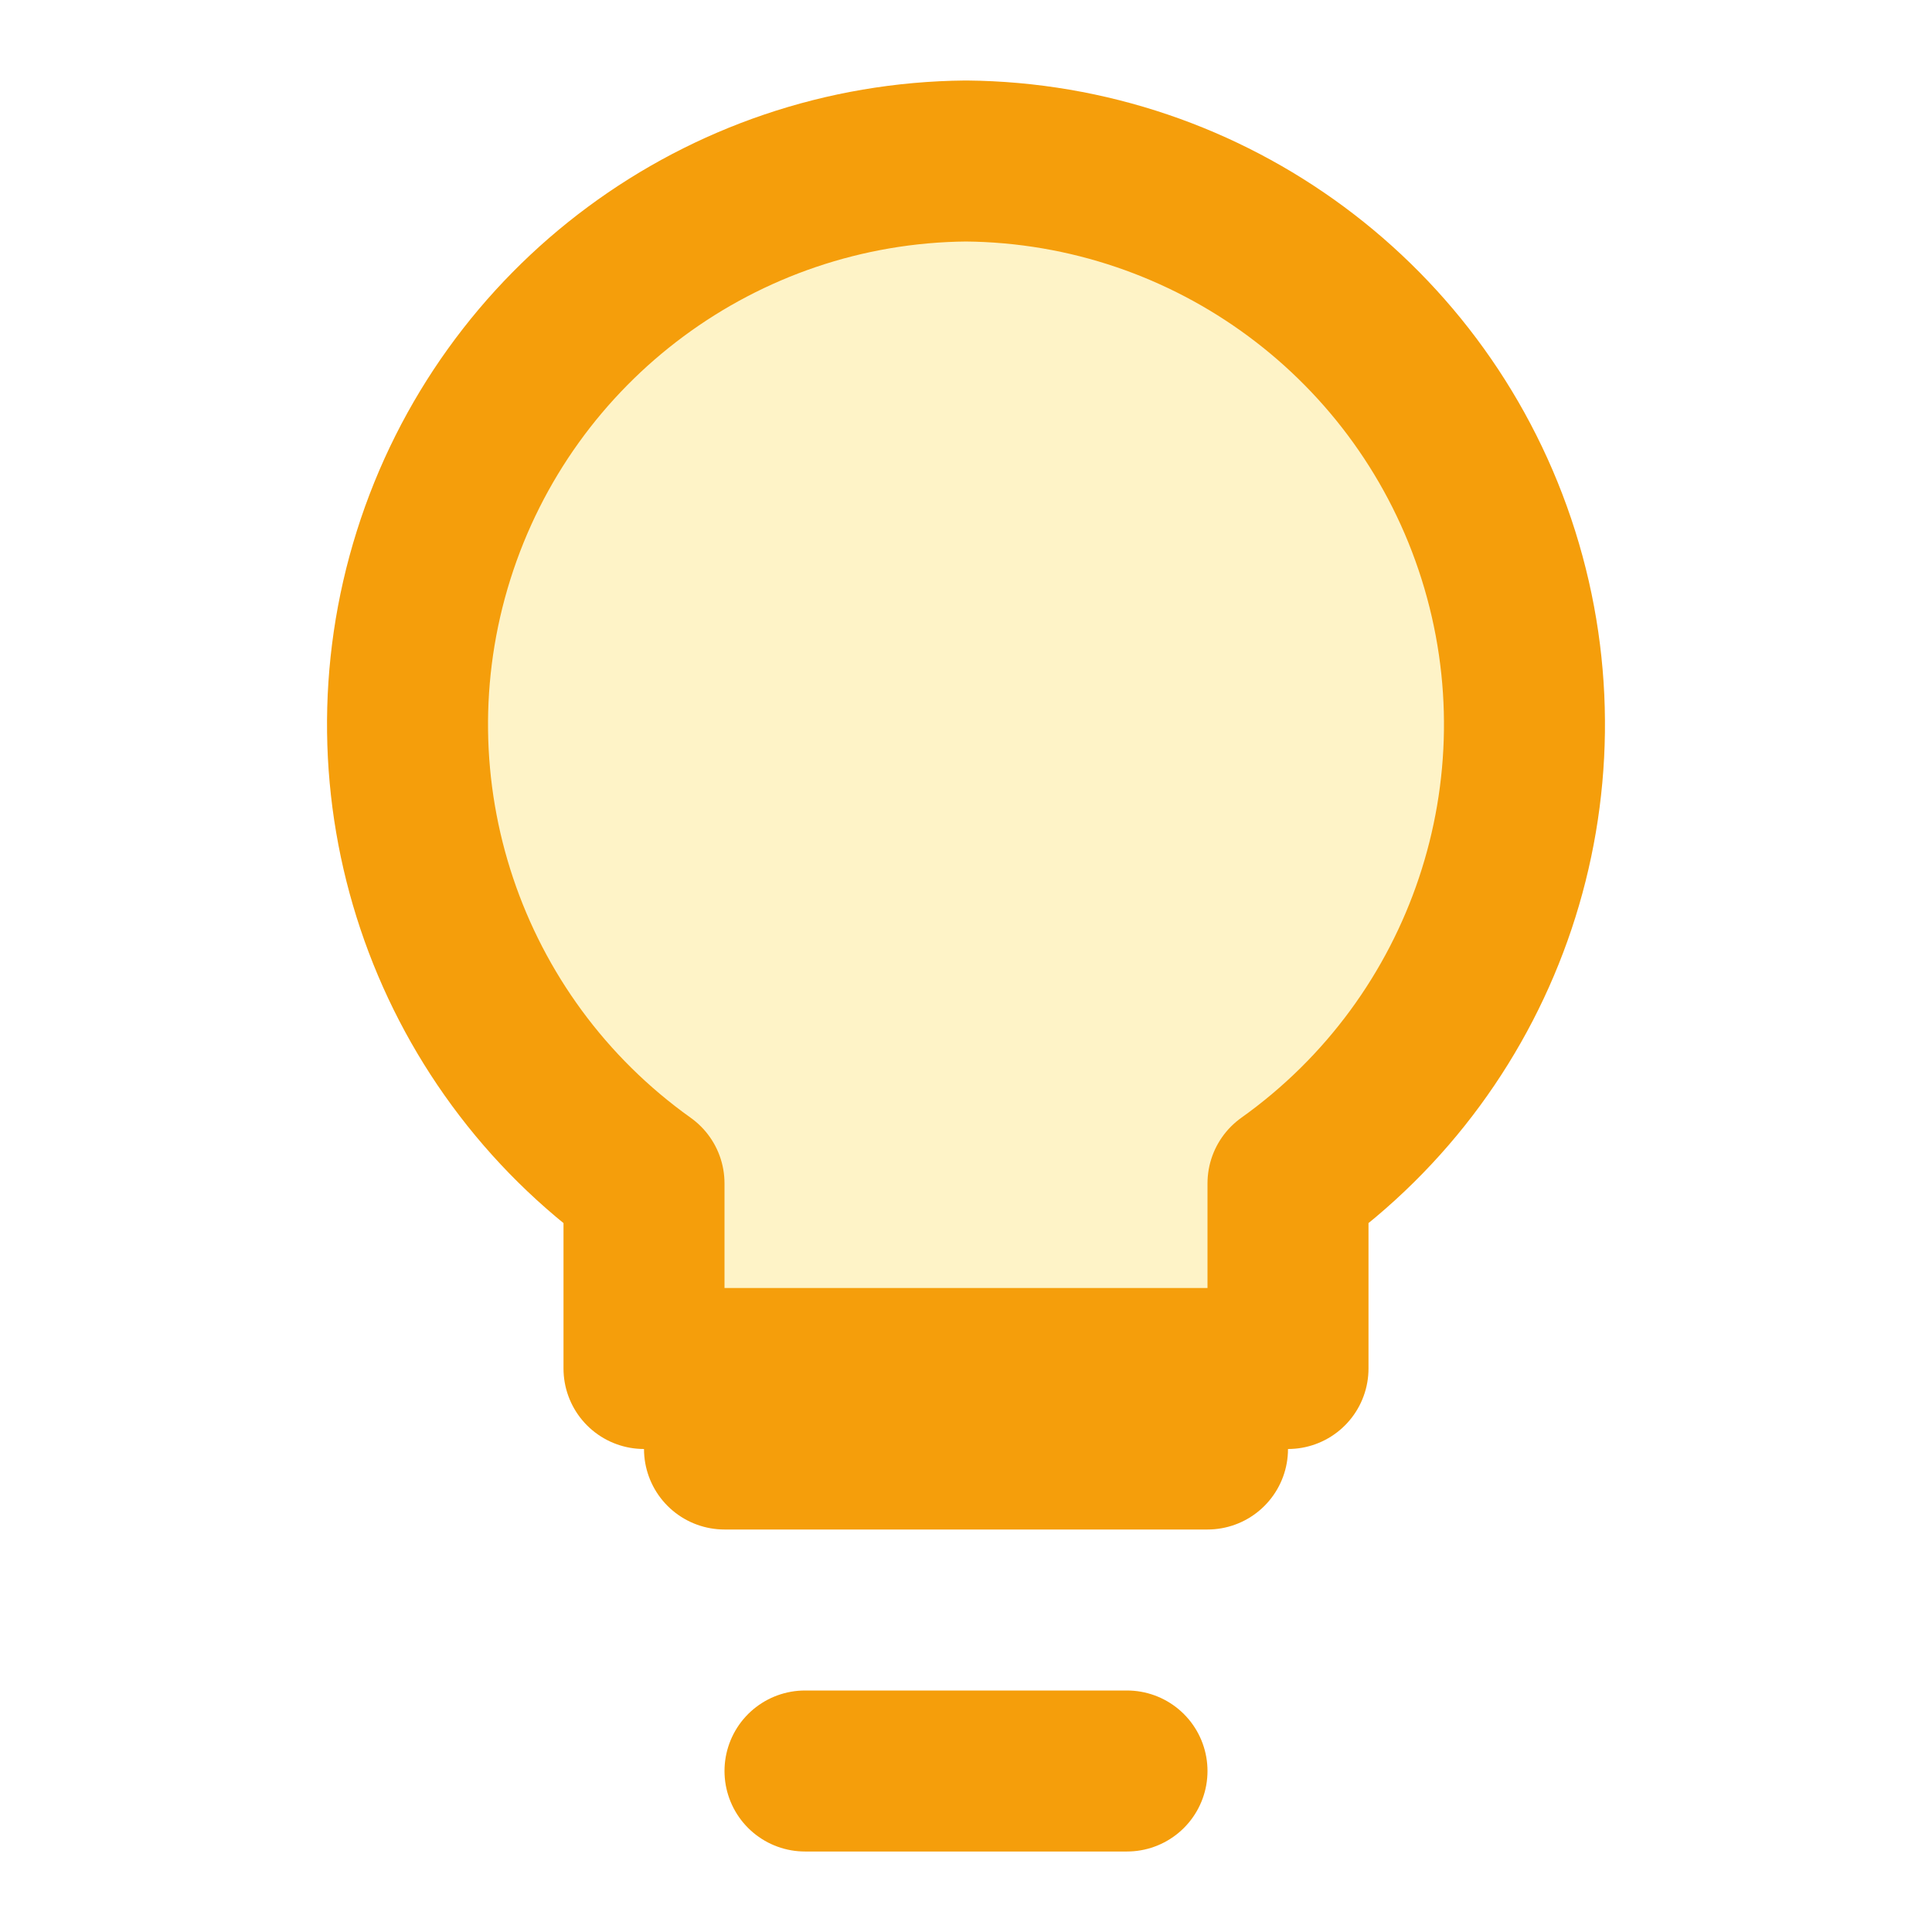
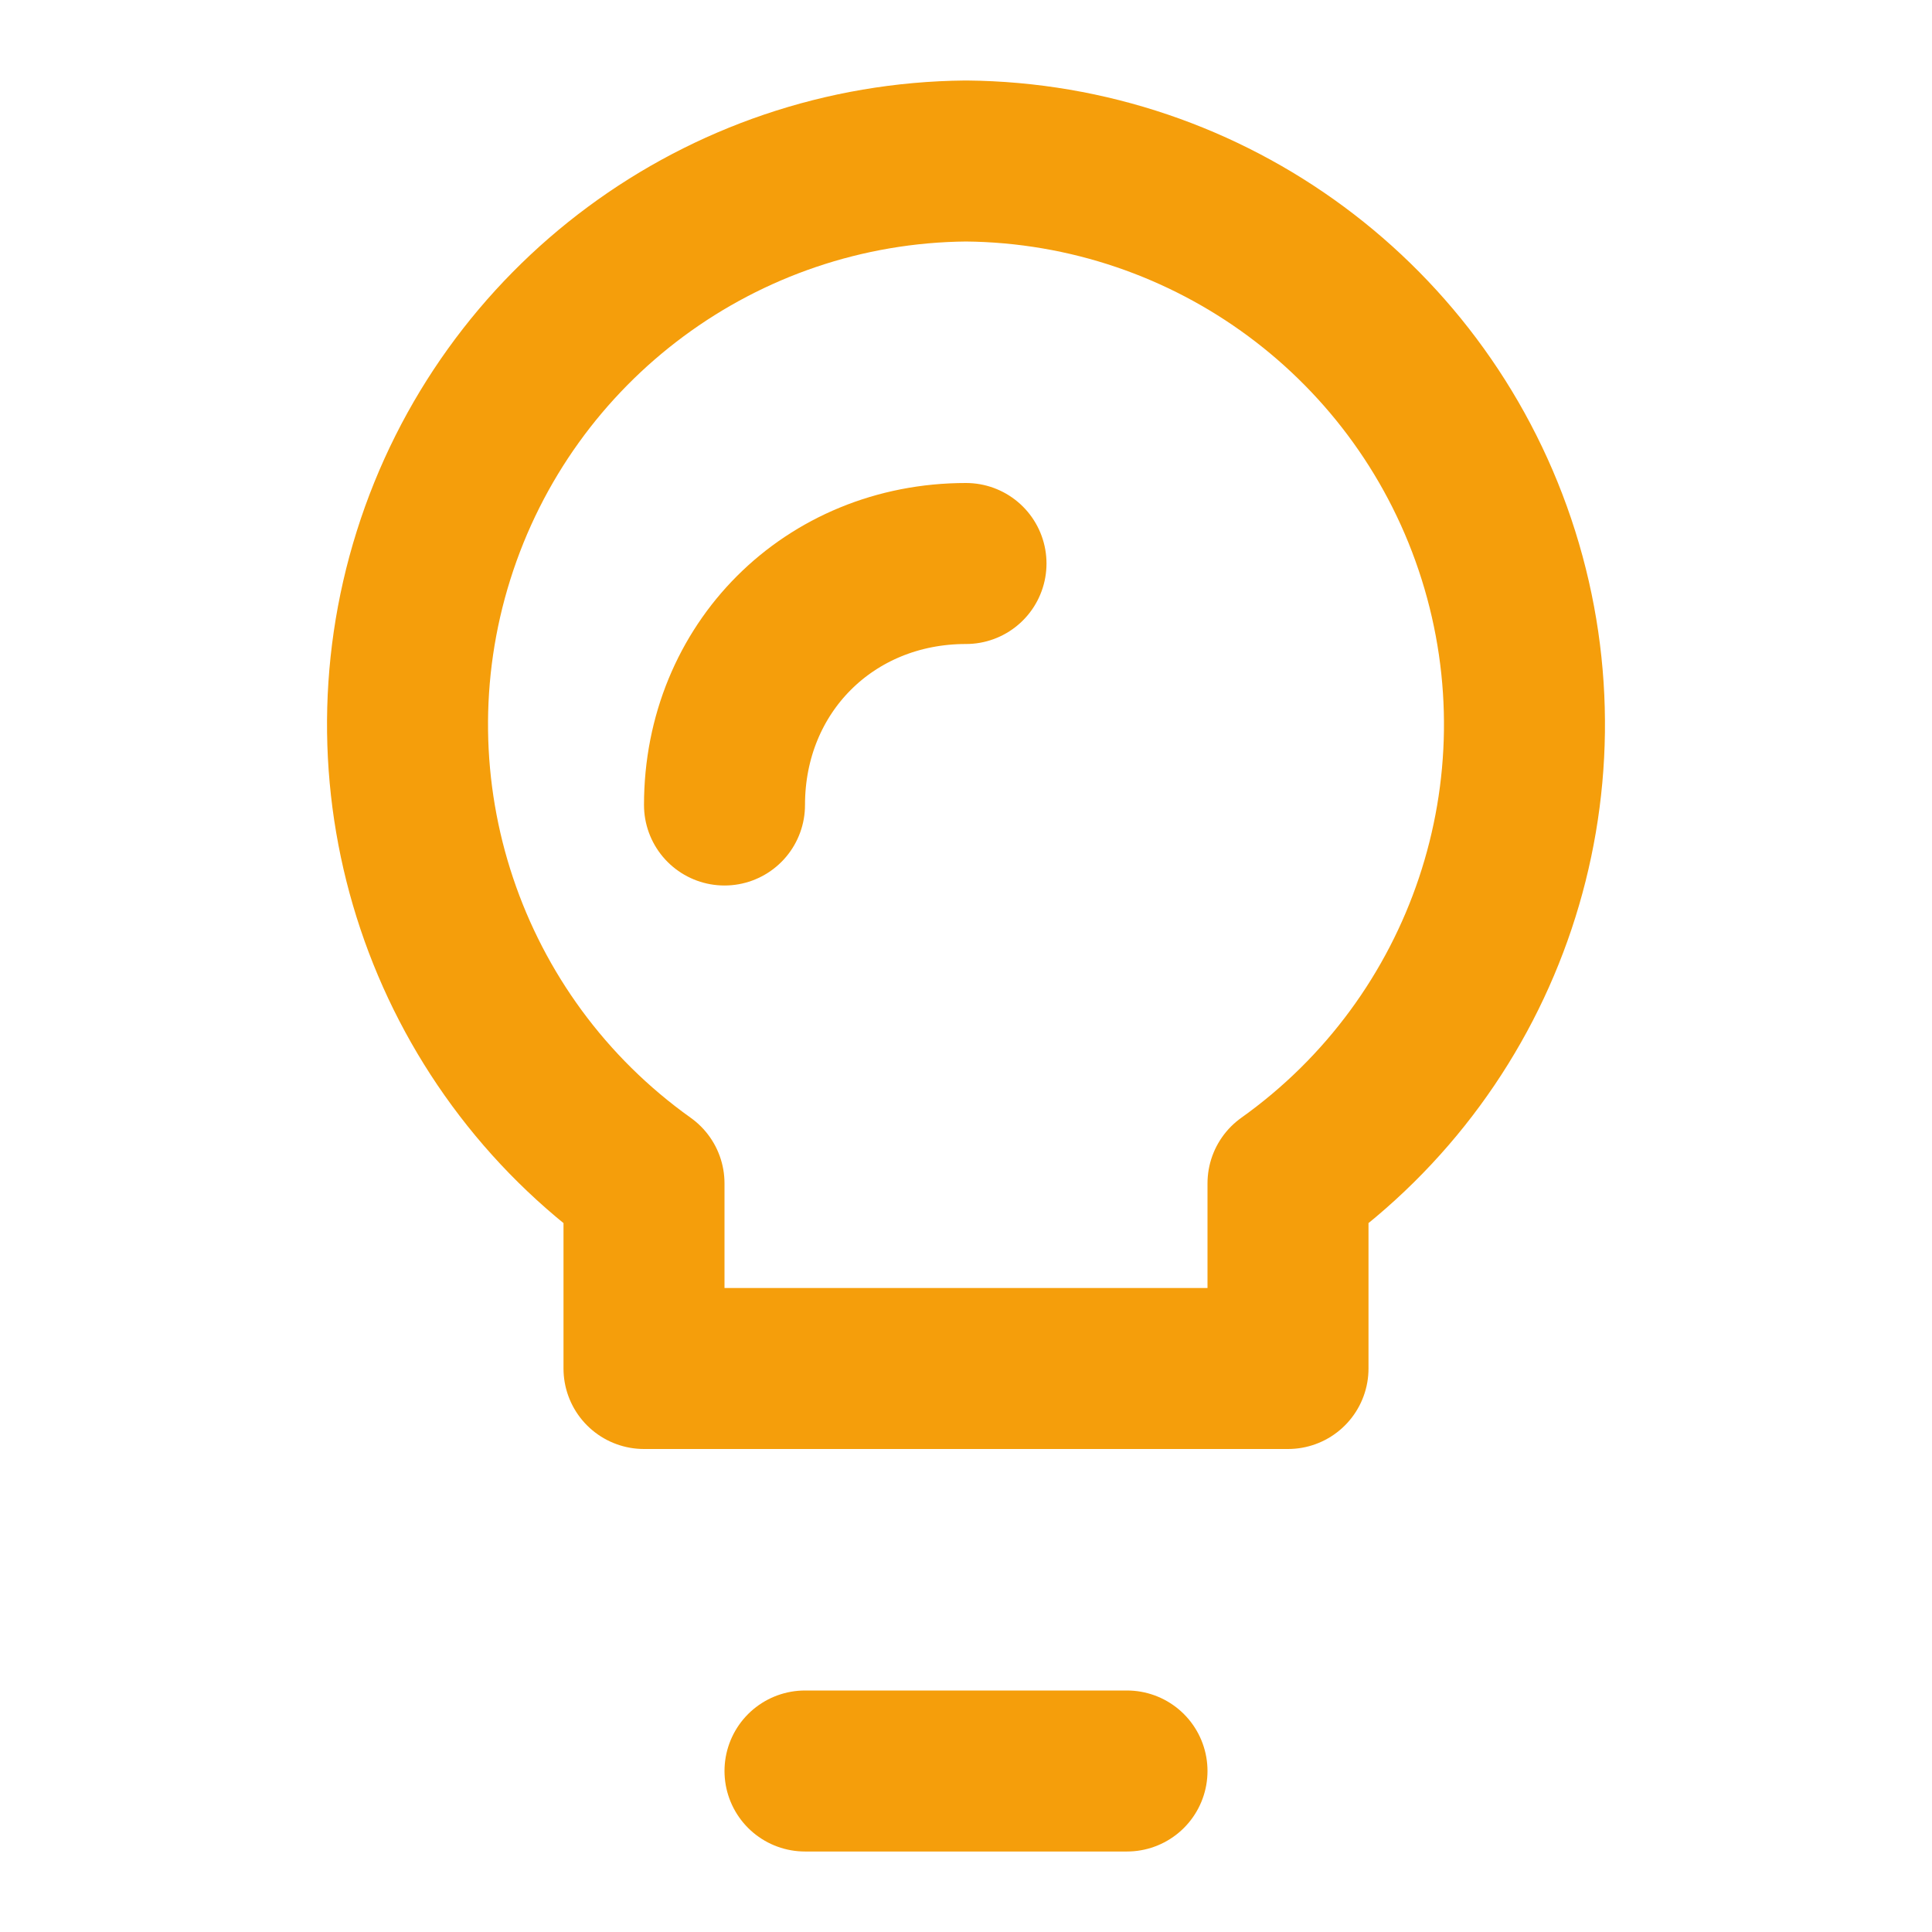
<svg xmlns="http://www.w3.org/2000/svg" viewBox="0 0 24 24">
  <g fill="none" stroke="#F59E0B" stroke-width="2" stroke-linecap="round" stroke-linejoin="round">
-     <path d="M9 18h6" />
    <path d="M10 22h4" />
-     <path d="M12 2a7 7 0 0 0-4 12.7V17h8v-2.3A7 7 0 0 0 12 2z" fill="#FEF3C7" />
+     <path d="M12 2a7 7 0 0 0-4 12.7V17h8v-2.3A7 7 0 0 0 12 2z" />
+     <path d="M9 10c0-1.7 1.3-3 3-3" />
  </g>
</svg>
